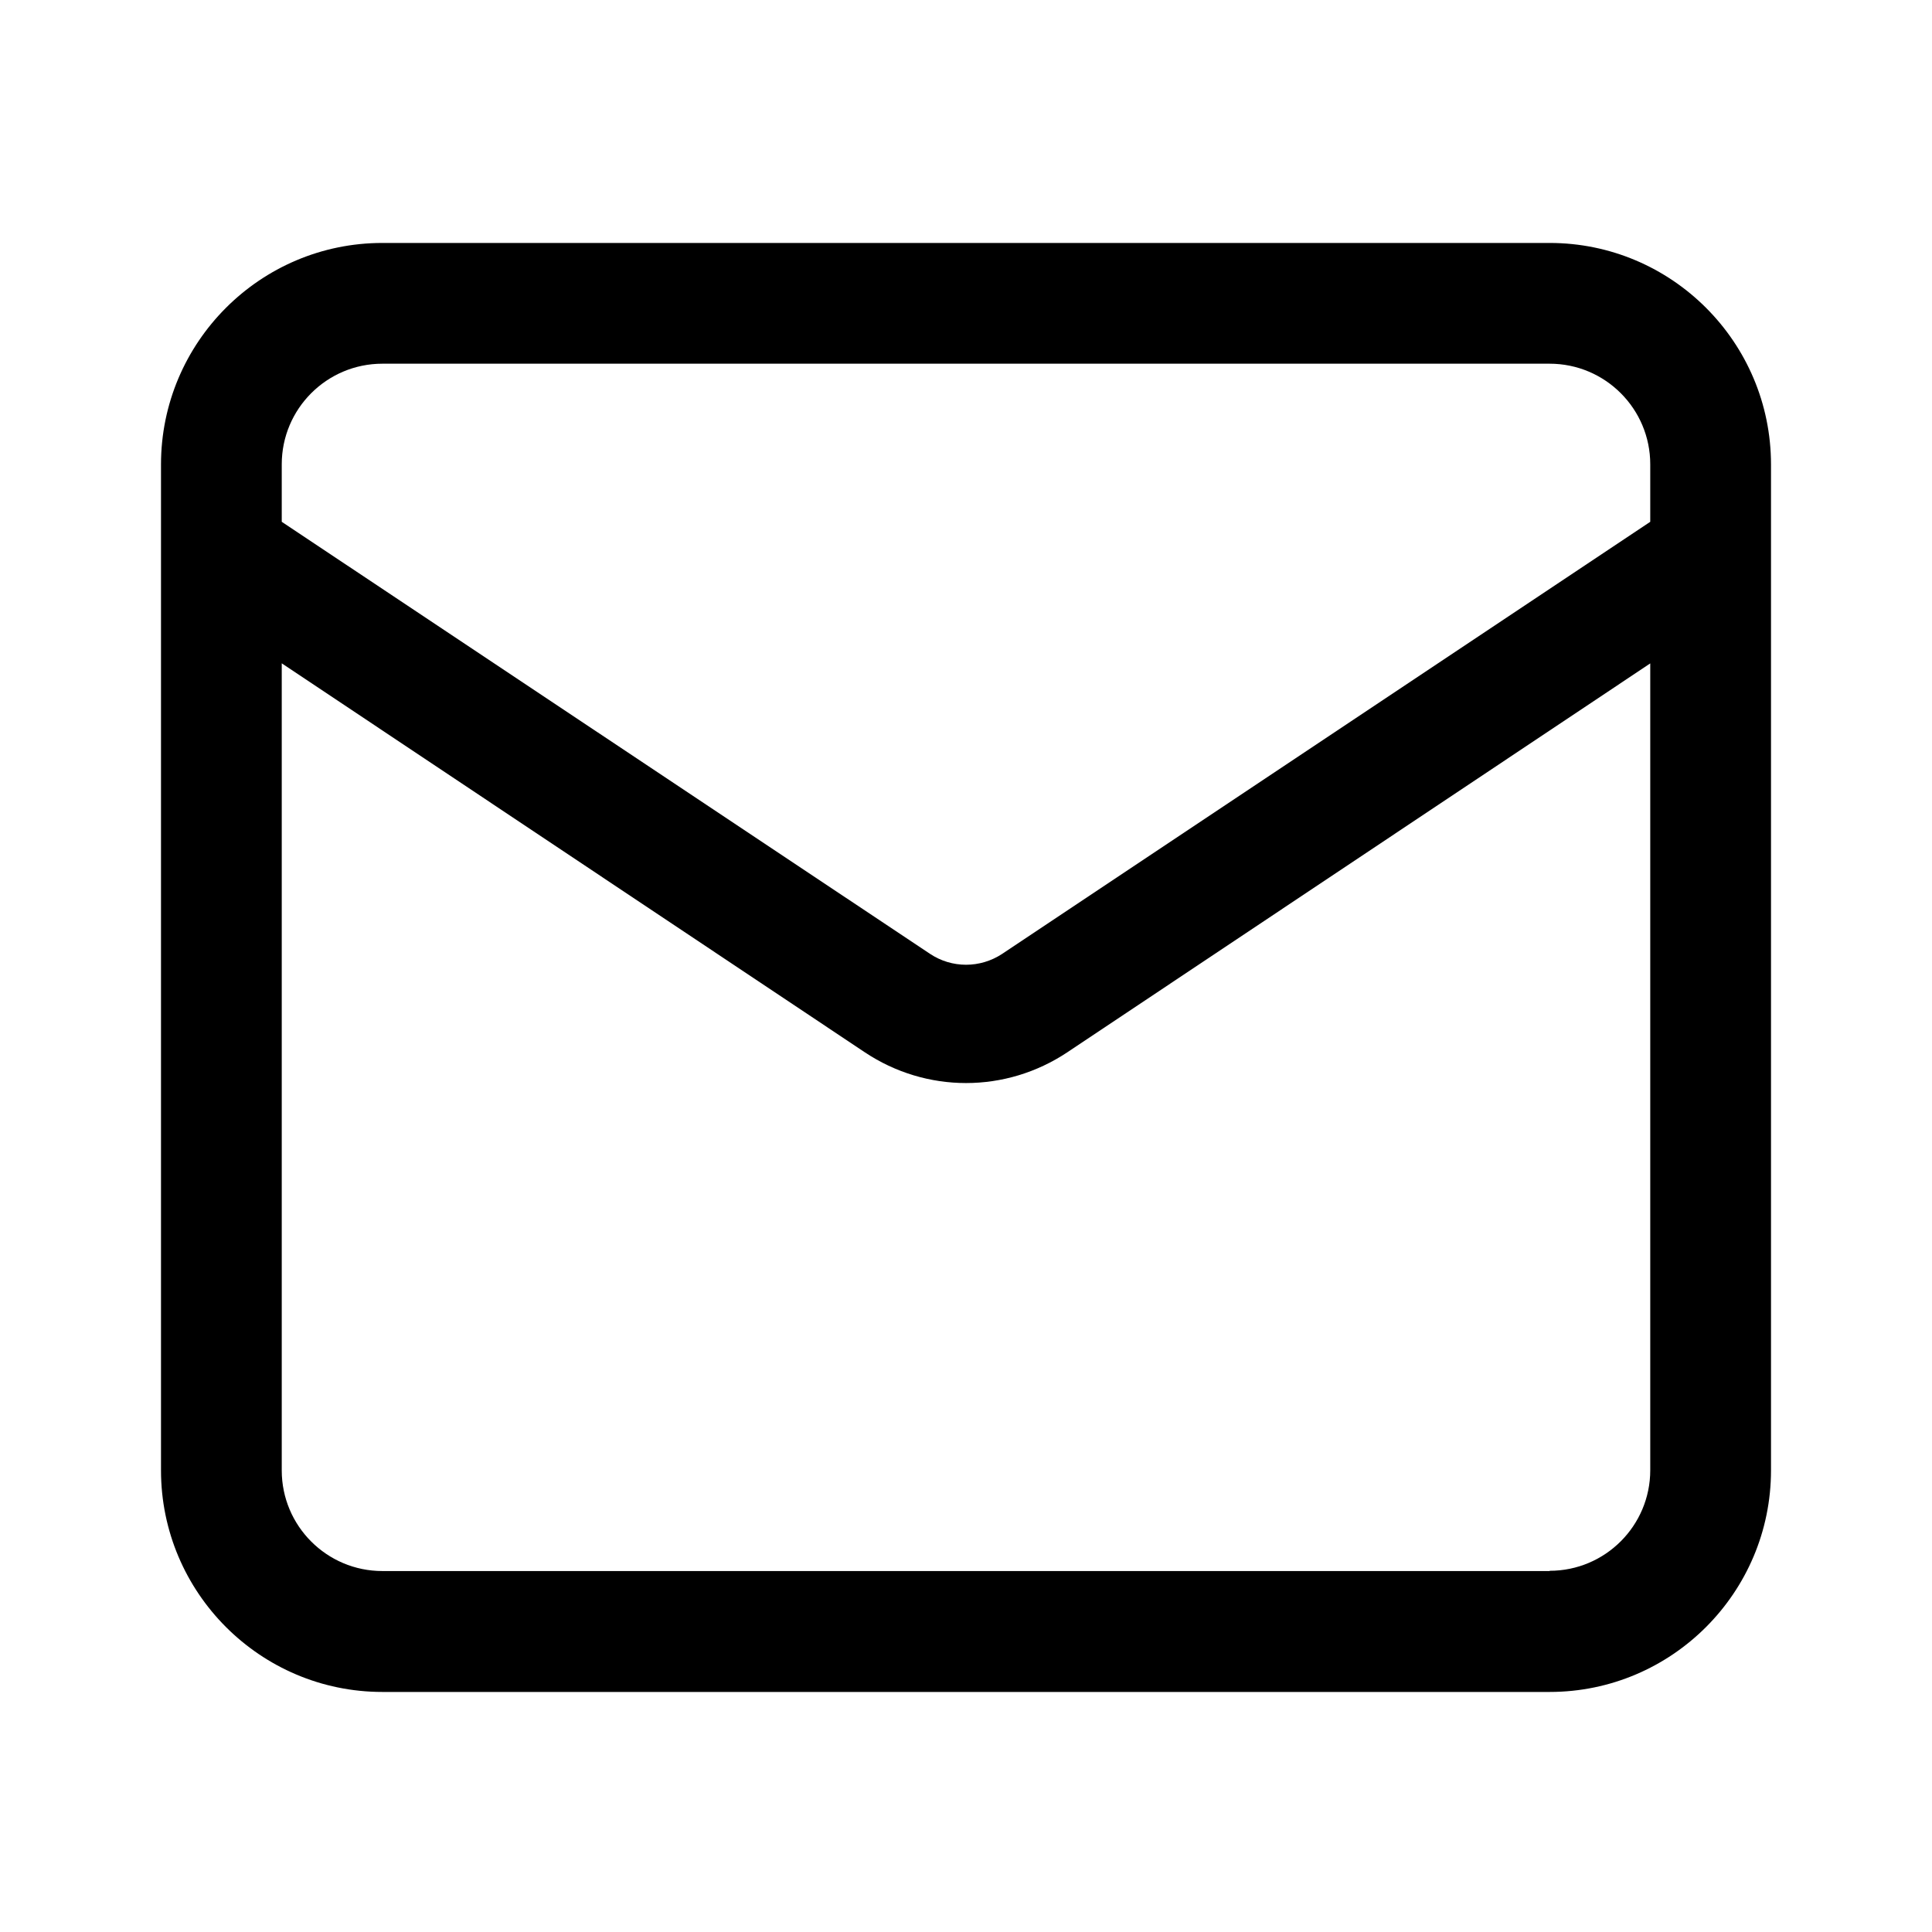
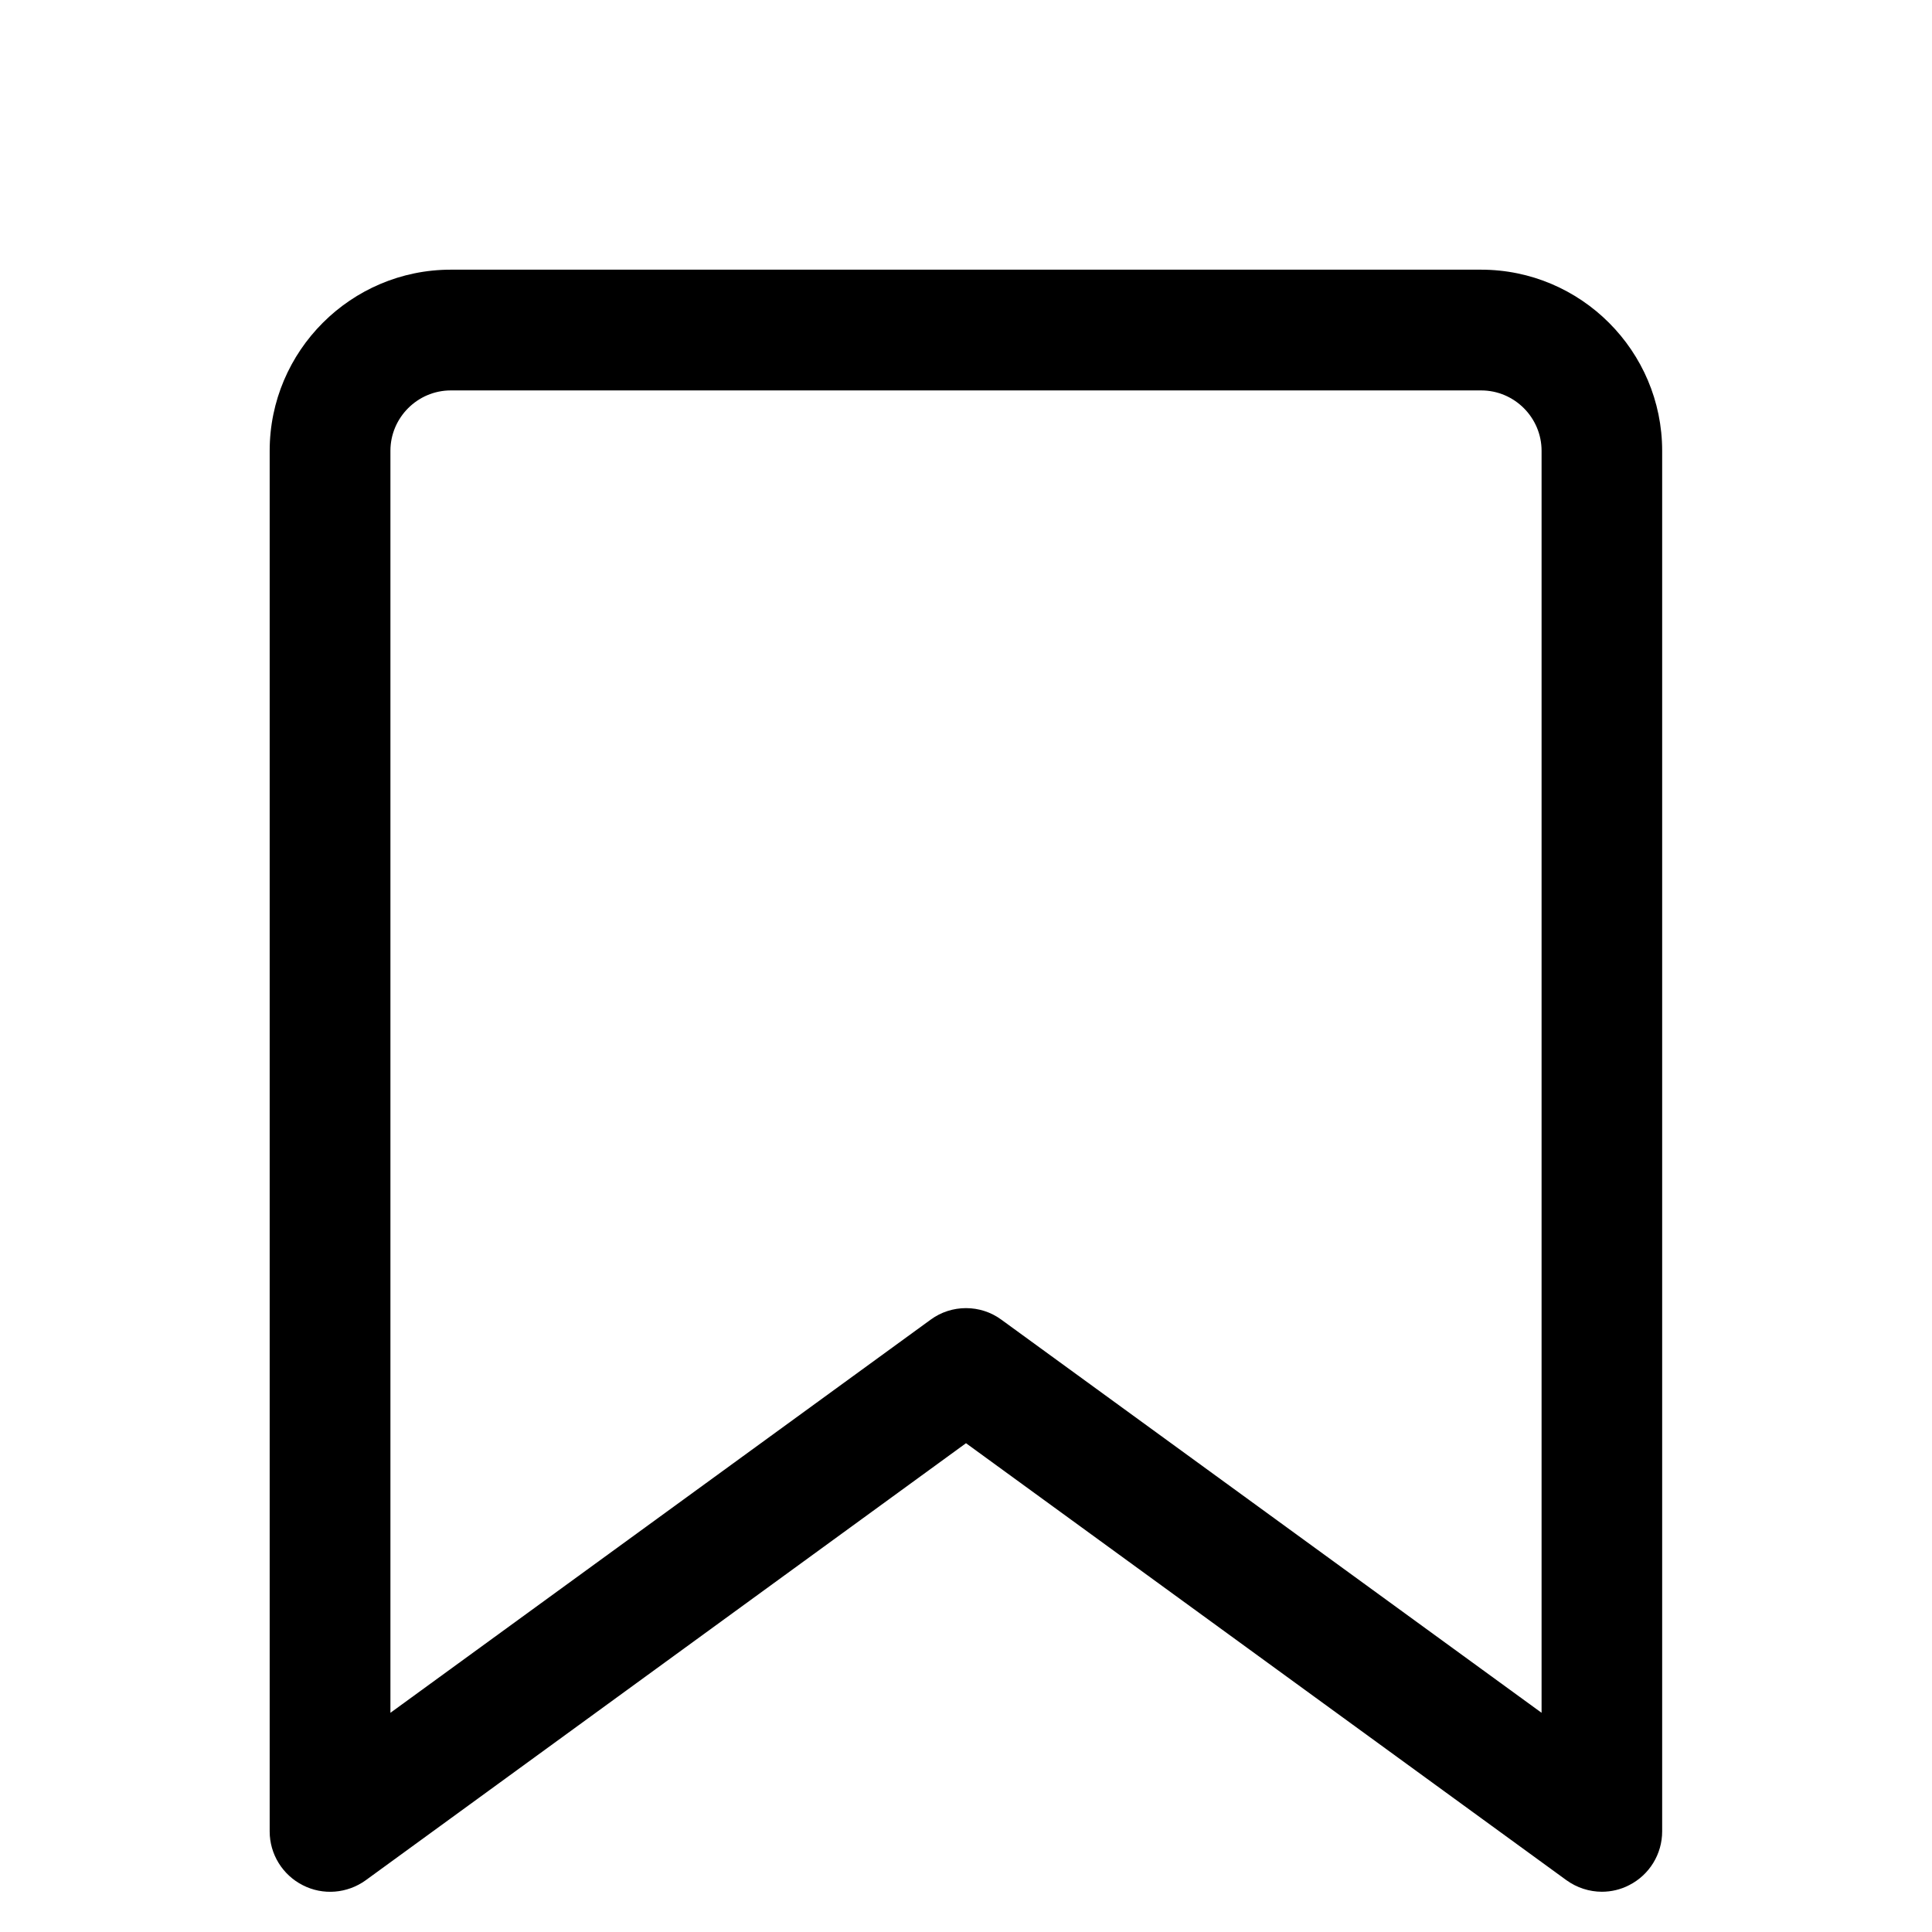
- <svg viewBox="0 0 24 24" class="r-hkyrab r-4qtqp9 r-yyyyoo r-lwhw9o r-dnmrzs r-bnwqim r-1plcrui r-lrvibr">
+ <svg viewBox="0 0 24 24">
  <g>
-     <path d="M19.25 3.018H4.75C3.233 3.018 2 4.252 2 5.77v12.495c0 1.518 1.233 2.753 2.75 2.753h14.5c1.517 0 2.75-1.235 2.75-2.753V5.77c0-1.518-1.233-2.752-2.75-2.752zm-14.5 1.5h14.5c.69 0 1.25.56 1.25 1.25v.714l-8.05 5.367c-.273.18-.626.182-.9-.002L3.5 6.482v-.714c0-.69.56-1.25 1.25-1.25zm14.5 14.998H4.75c-.69 0-1.25-.56-1.25-1.25V8.24l7.24 4.83c.383.256.822.384 1.26.384.44 0 .877-.128 1.26-.383l7.24-4.83v10.022c0 .69-.56 1.25-1.25 1.25z" />
+     <path d="M19.9 23.5c-.157 0-.312-.05-.442-.144L12 17.928l-7.458 5.43c-.228.164-.53.19-.782.06-.25-.127-.41-.385-.41-.667V5.6c0-1.24 1.01-2.25 2.25-2.25h12.798c1.24 0 2.25 1.01 2.25 2.25v17.15c0 .282-.158.54-.41.668-.106.055-.223.082-.34.082zM12 16.25c.155 0 .31.048.44.144l6.71 4.883V5.6c0-.412-.337-.75-.75-.75H5.6c-.413 0-.75.338-.75.75v15.677l6.71-4.883c.13-.096.285-.144.44-.144z" />
  </g>
</svg>
